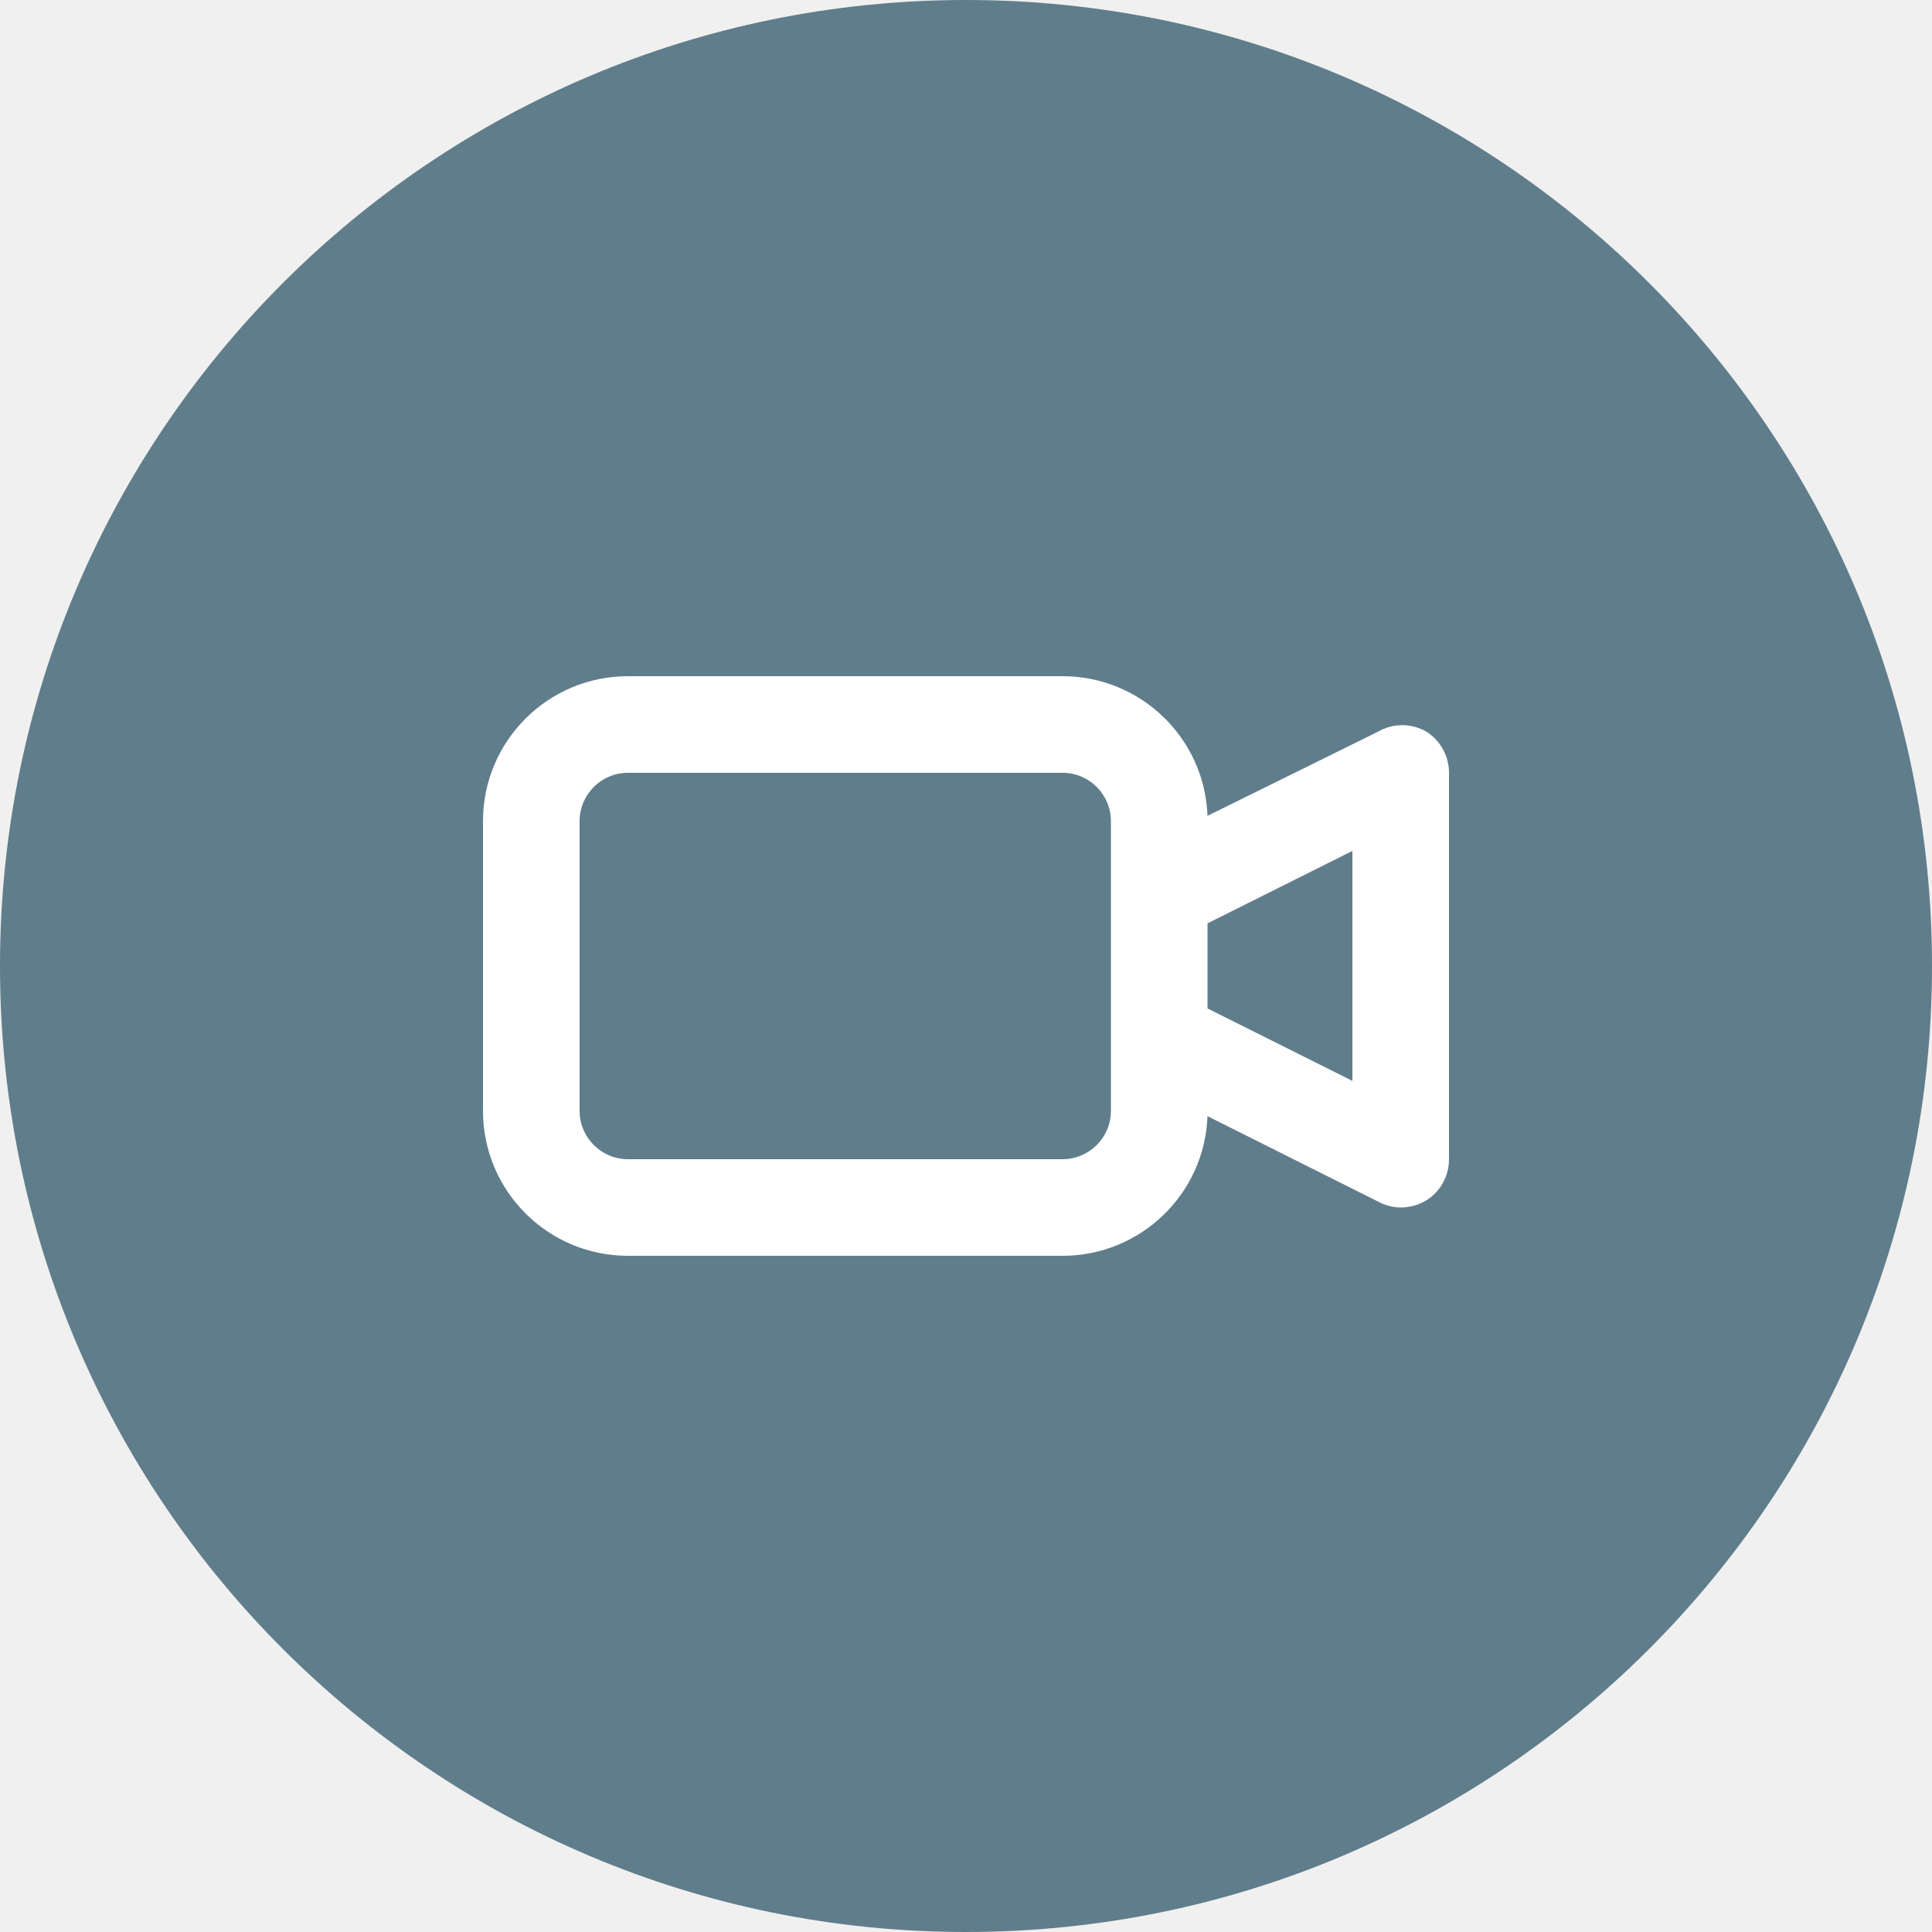
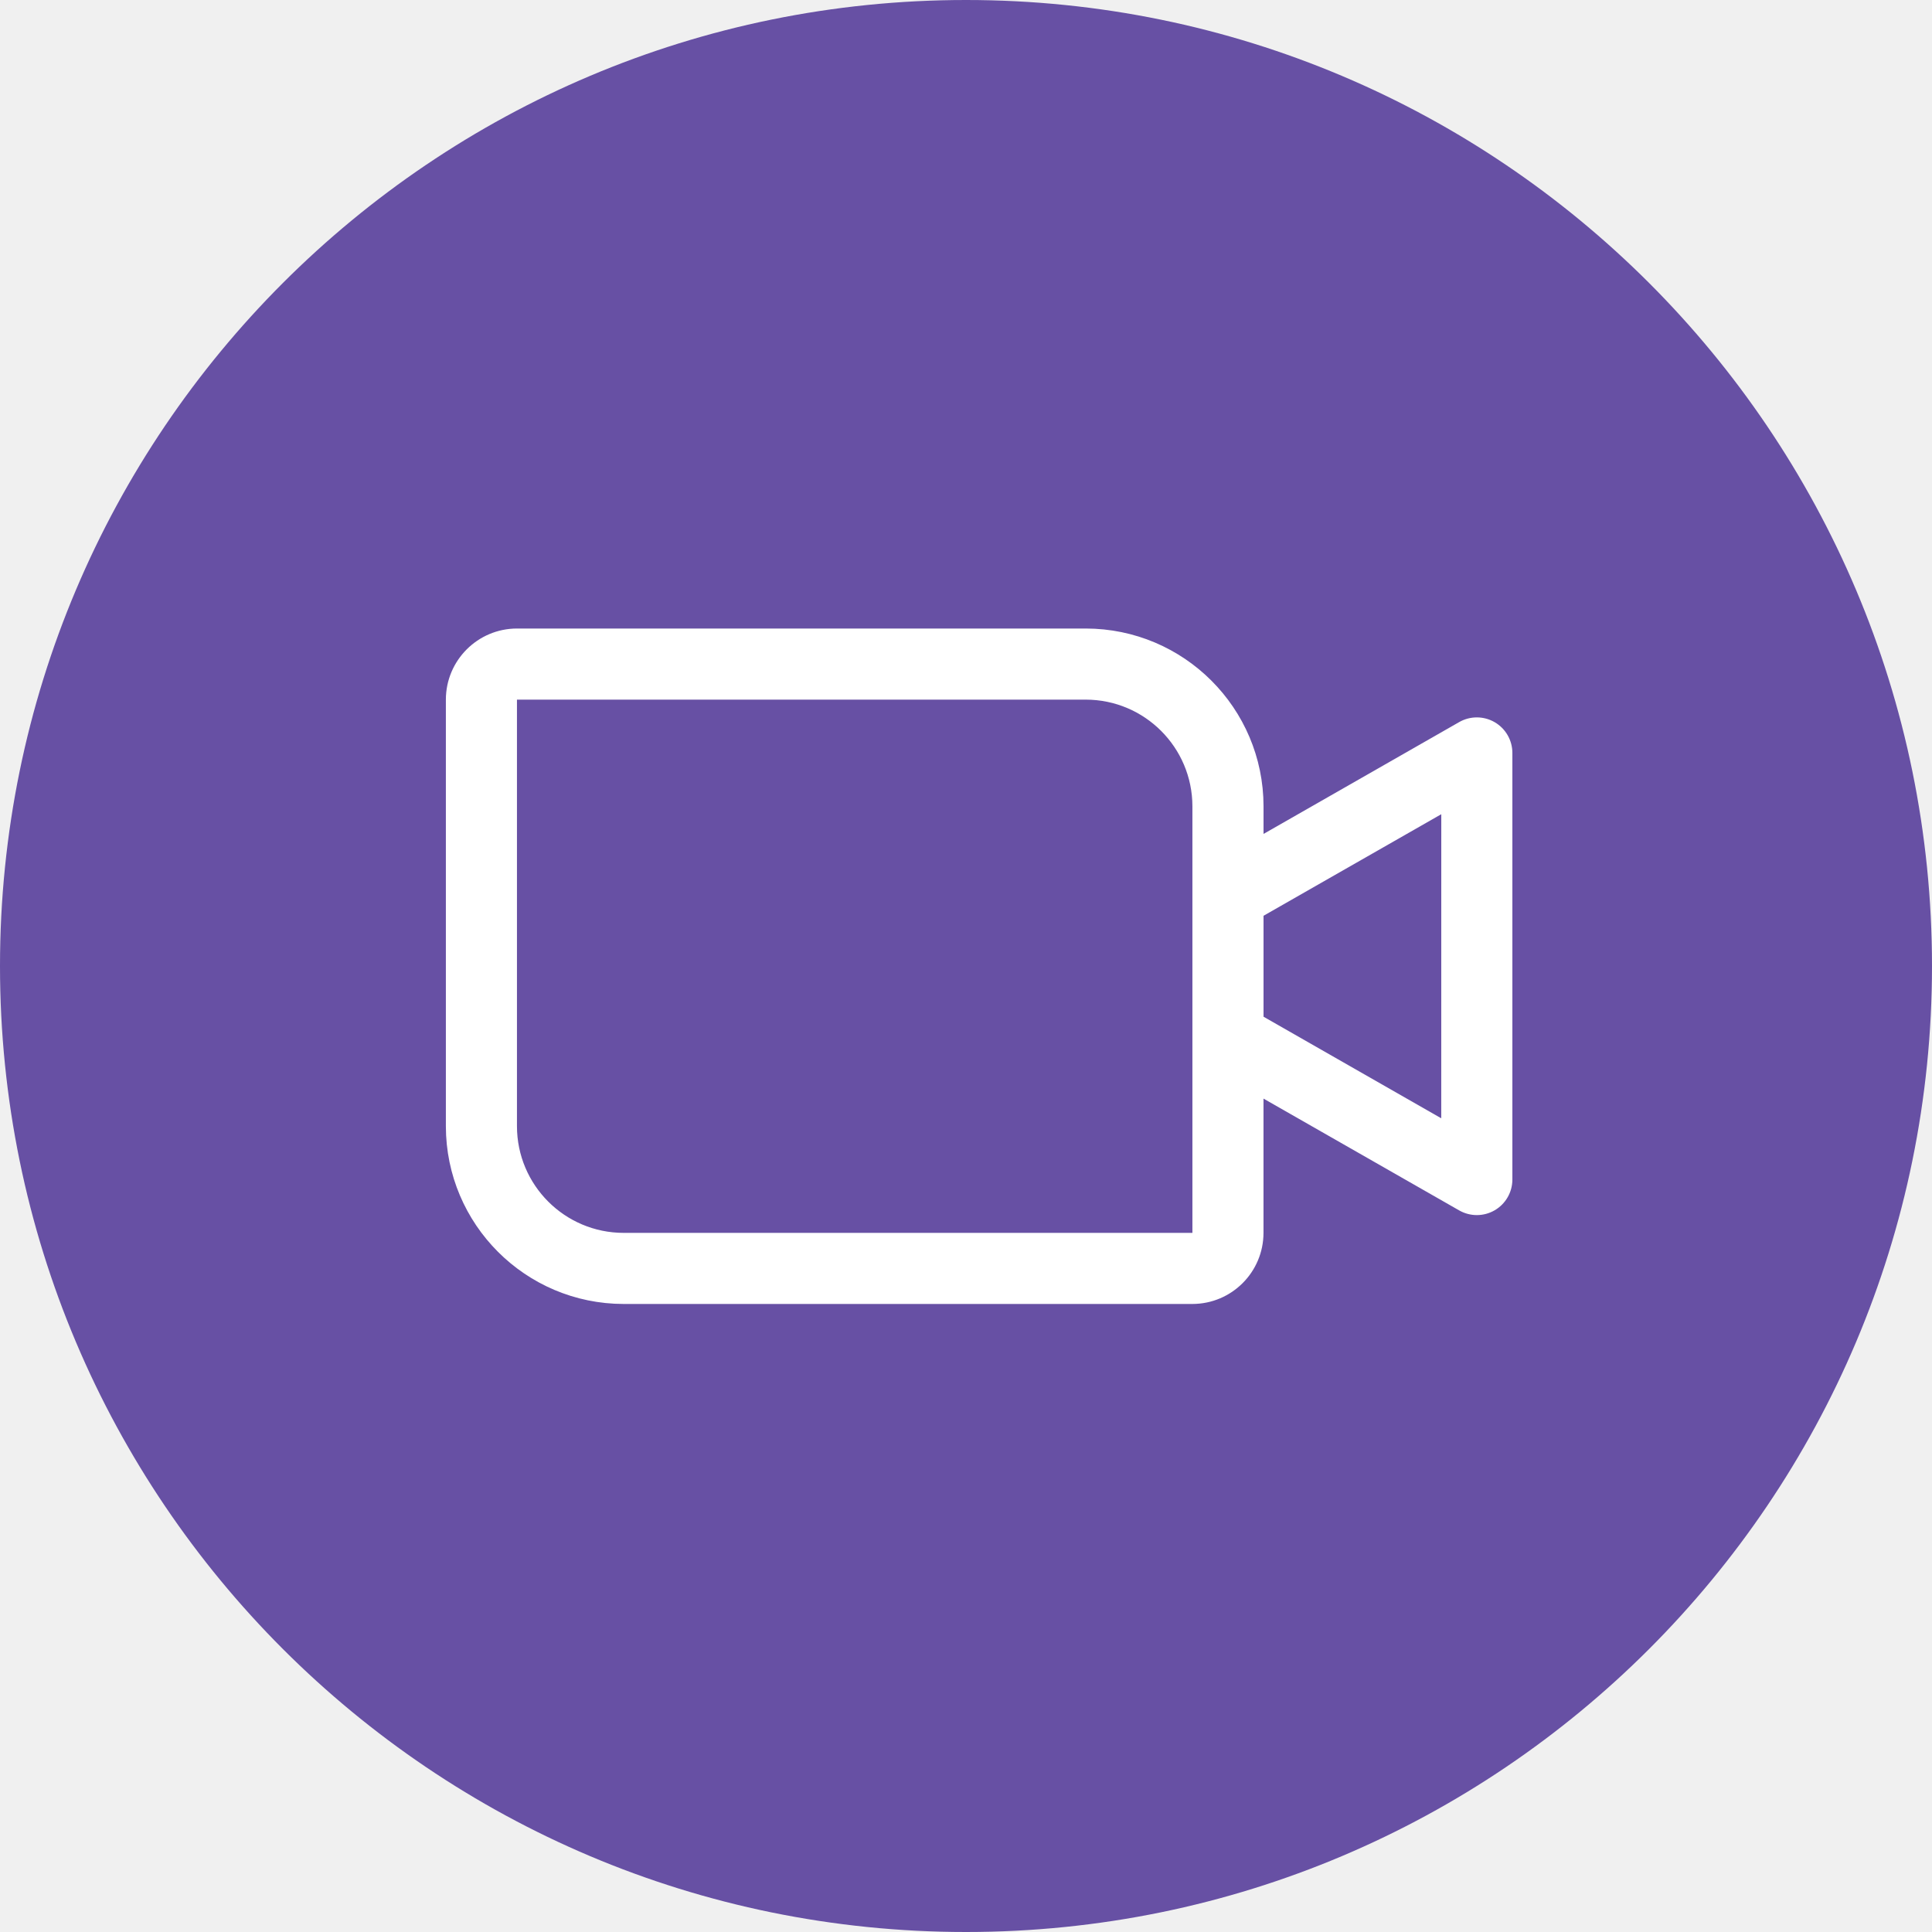
<svg xmlns="http://www.w3.org/2000/svg" viewBox="0 0 1024 1024">
-   <circle cx="512" cy="512" r="512" style="fill:#607d8b" />
-   <path d="M756 387.8c-7.9-4.6-17.7-4.6-25.6 0L640 432.4c-1.5-41.3-35.5-74-76.8-74H332.8c-42.4 0-76.8 34.4-76.8 76.8v153.6c0 42.4 34.4 76.8 76.8 76.8h230.4c41.3 0 75.3-32.7 76.8-74l91.1 45.6c3.5 1.8 7.3 2.8 11.3 2.8 4.8 0 9.5-1.3 13.6-3.8 7.5-4.7 12-12.9 12-21.8V409.6c0-8.8-4.5-17.1-12-21.8zm-167.2 201c0 14.1-11.5 25.6-25.6 25.6H332.8c-14.1 0-25.6-11.5-25.6-25.6V435.2c0-14.1 11.5-25.6 25.6-25.6h230.4c14.1 0 25.6 11.5 25.6 25.6v153.6zm128-15.9L640 534.5v-45.1l76.8-38.4v121.9z" style="fill:#fff" />
+   <circle cx="512" cy="512" r="512" style="fill:#6750a4" />
+   <path d="M792.21 382.78a18.85 18.85 0 0 0-18.81-.06L669.7 442v-14.66a94.32 94.32 0 0 0-94.21-94.21H274a37.73 37.73 0 0 0-37.68 37.68v226.11a94.32 94.32 0 0 0 94.21 94.21H632a37.73 37.73 0 0 0 37.68-37.68v-71.17l103.72 59.26a18.84 18.84 0 0 0 28.19-16.36v-226.1a18.84 18.84 0 0 0-9.38-16.3ZM632 653.45H330.54A56.59 56.59 0 0 1 274 596.92v-226.1h301.5a56.59 56.59 0 0 1 56.5 56.52Zm131.89-60.73-94.19-53.84v-53.5l94.21-53.83Z" style="fill:#fff" />
</svg>
